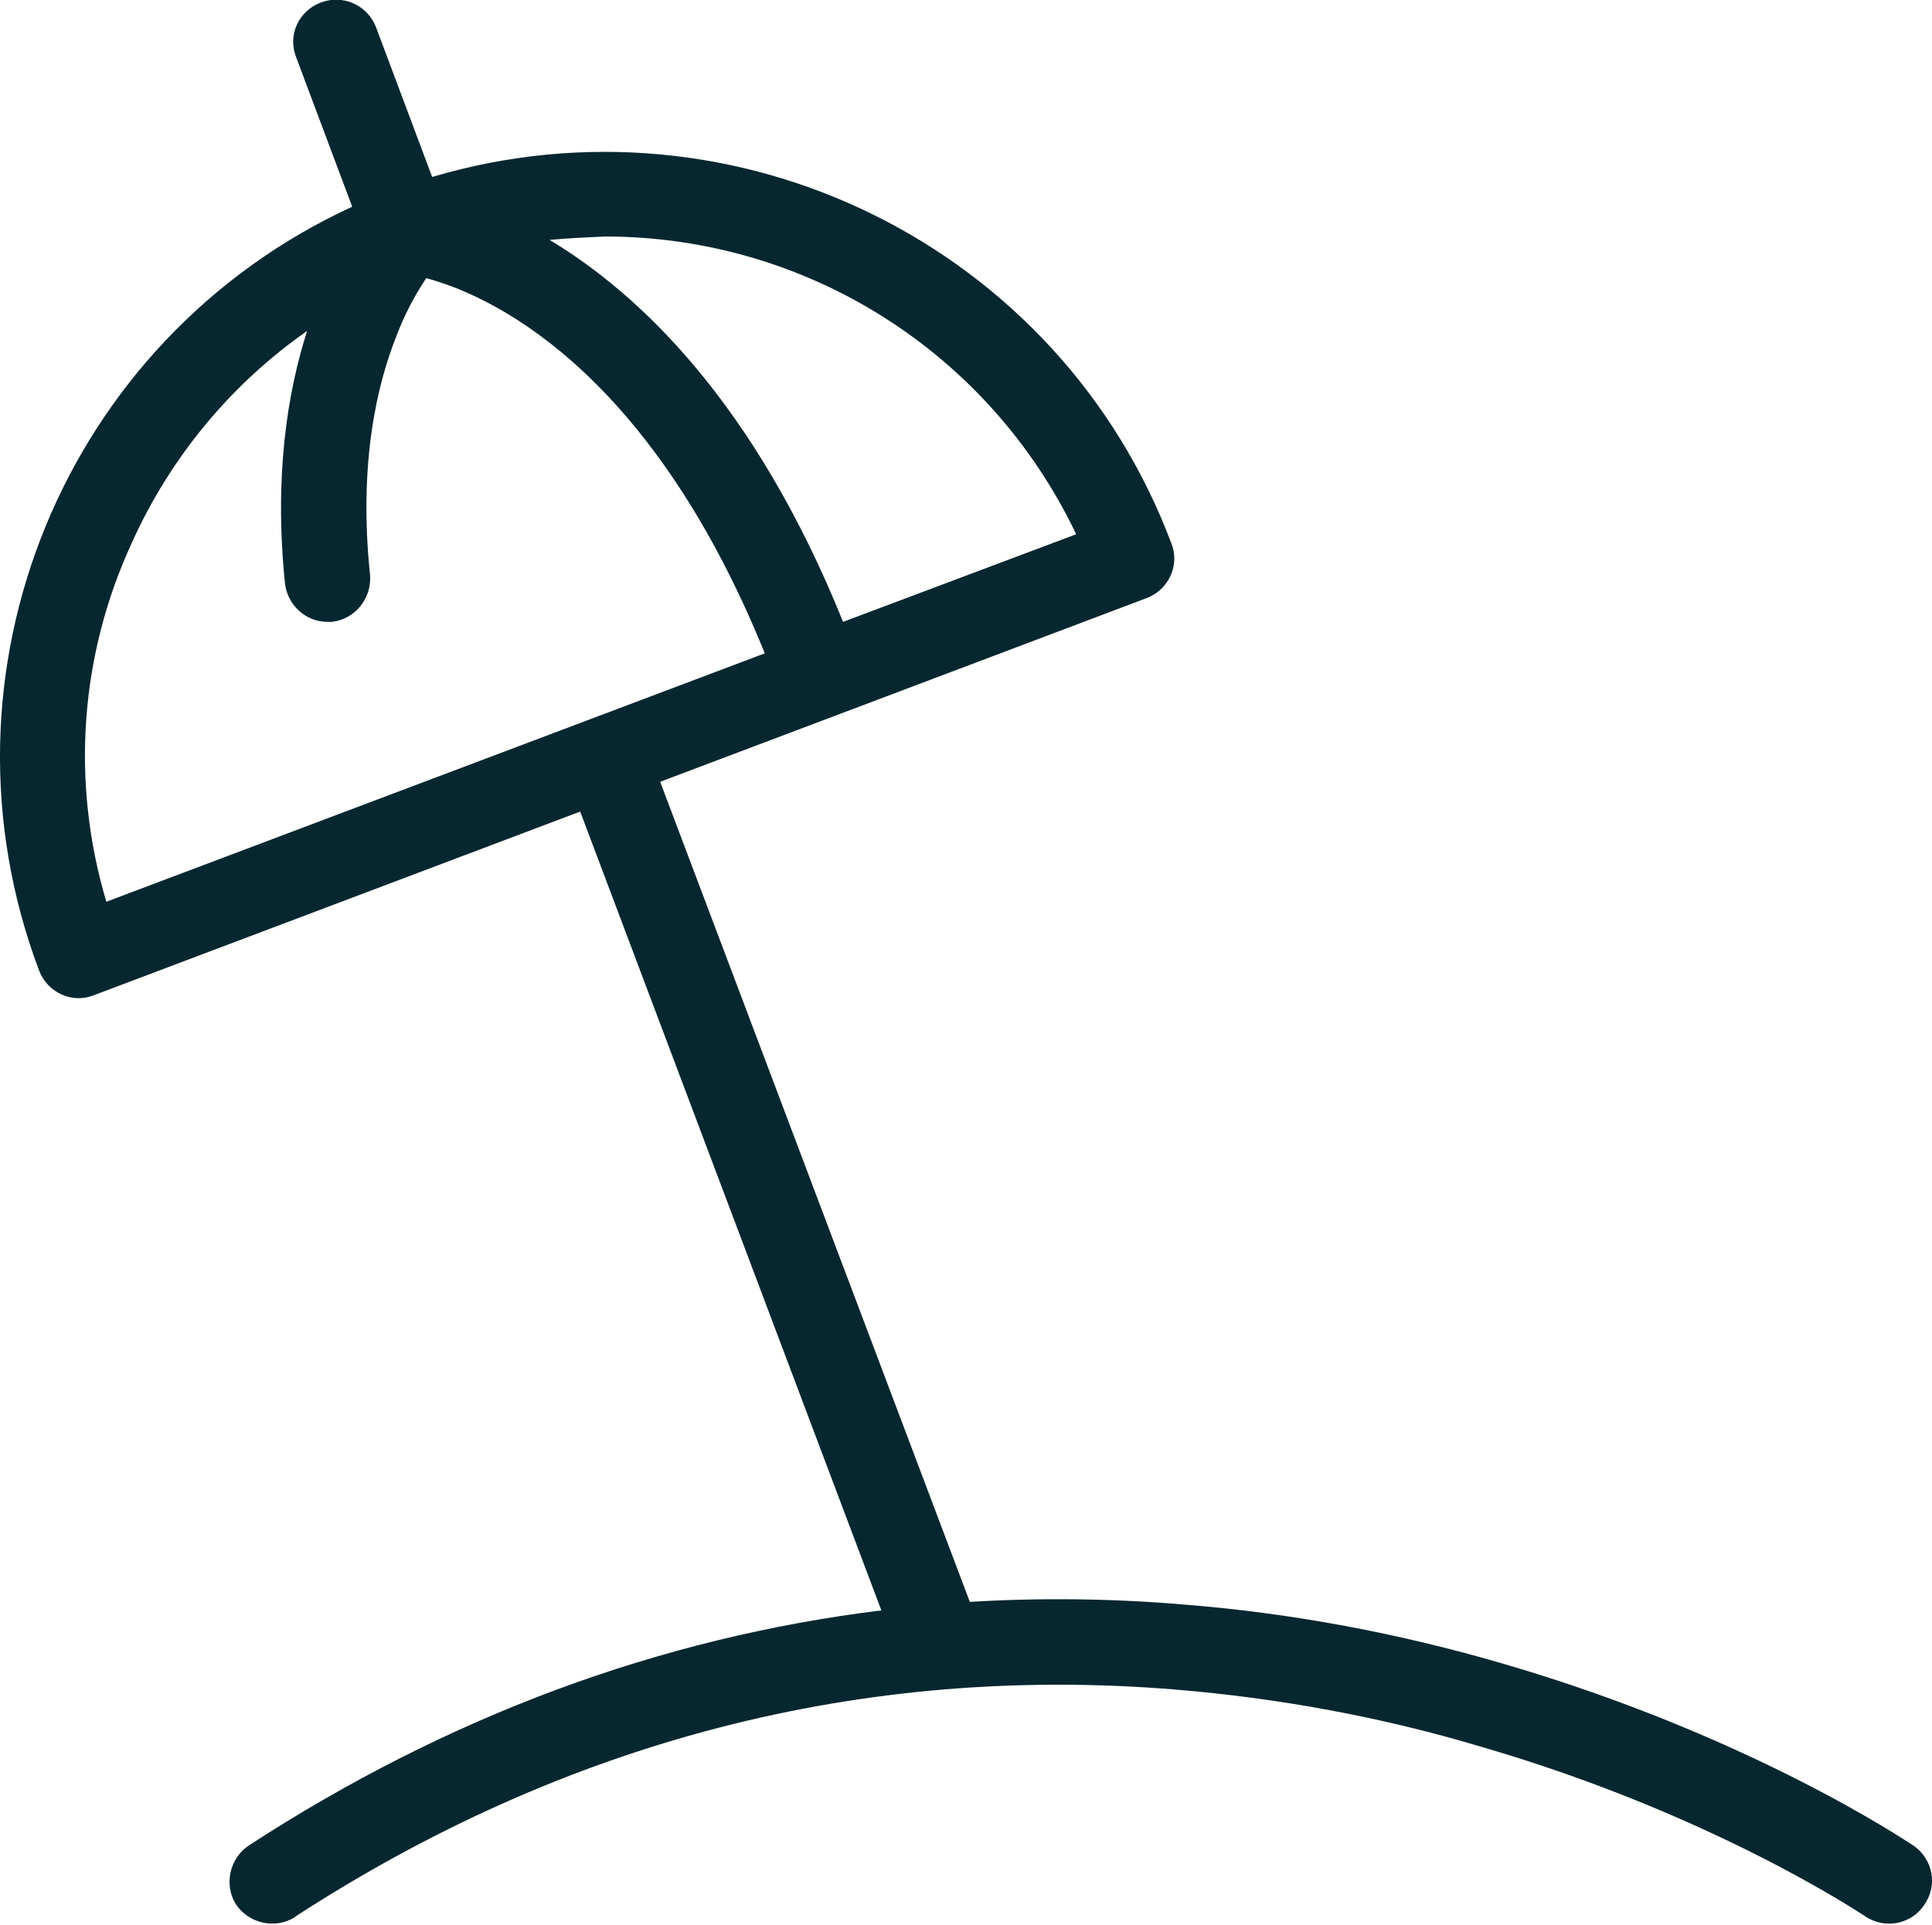
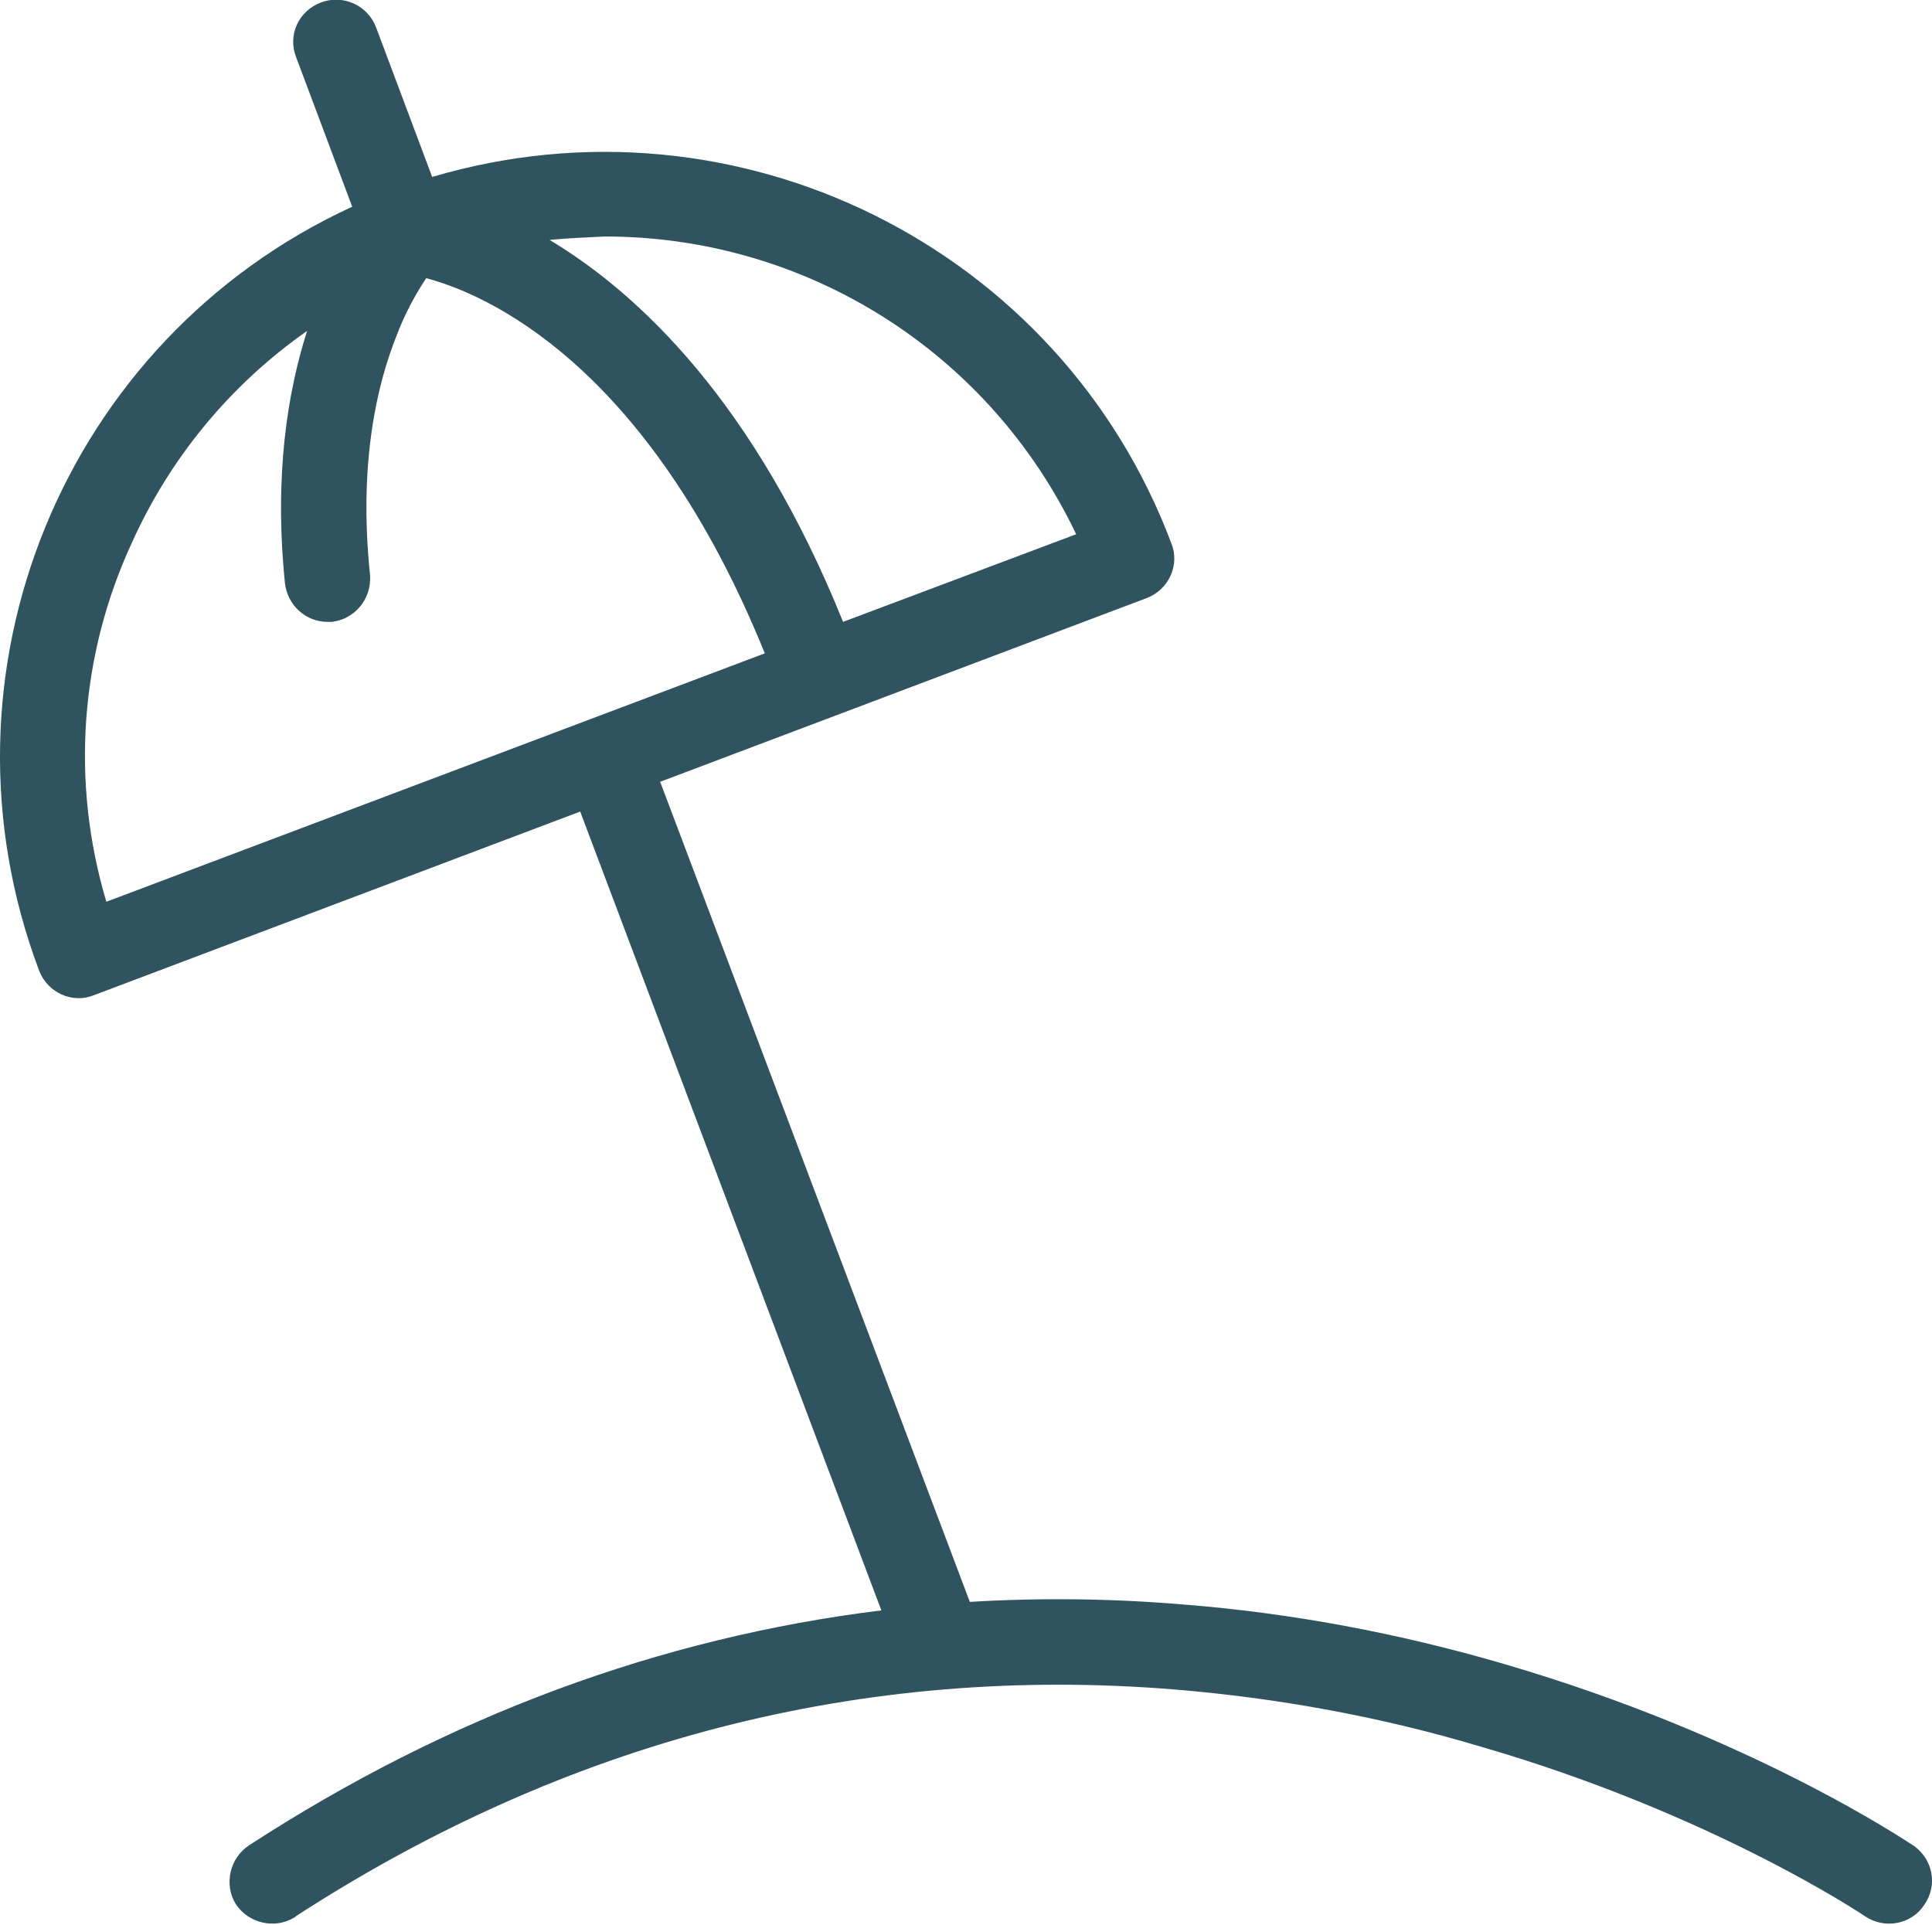
<svg xmlns="http://www.w3.org/2000/svg" viewBox="0 0 227.1 226.2">
-   <path fill="#072730" d="M225 217c-.8-.5-19.1-12.9-48.2-21.4-12.3-3.6-25-6-37.8-7-8.3-.7-16.7-.8-25-.3L77.6 91.9l57.2-21.6c2.6-1 3.9-3.9 2.9-6.4C124.6 29 86.6 10.2 50.8 20.8L44.2 3.2C43.2.6 40.3-.7 37.7.3s-3.9 3.8-2.9 6.4l6.6 17.6C7.5 39.9-8.6 79.1 4.6 114.1c1 2.6 3.9 3.9 6.4 2.9l57.2-21.6 35.4 93.9c-26 3.2-50.9 12.4-74.3 27.6-2.3 1.5-3 4.6-1.6 6.9 1.5 2.3 4.6 3 6.9 1.6 0 0 .1 0 .1-.1 31.9-20.7 66.7-29.7 103.4-26.7 12.1 1 24.2 3.2 35.9 6.7 27.3 7.9 45 19.8 45.3 20 2.3 1.5 5.4.9 6.9-1.4 1.6-2.3 1-5.3-1.2-6.9zM71.1 27.8c23.7 0 45.2 13.6 55.4 35L99.1 73.1c-10.4-25.8-24-38.6-34.5-44.9 2.2-.2 4.3-.3 6.5-.4zm-55.6 36c4.5-10 11.6-18.6 20.6-24.9-2.3 7.2-3.9 17-2.6 29.7.3 2.5 2.4 4.5 5 4.5h.5c2.7-.3 4.7-2.7 4.5-5.5-1.4-13.3.9-22.6 3.1-28.1.9-2.4 2.1-4.7 3.5-6.8 6.8 1.8 25.9 9.8 39.8 44.1L12.5 106c-4.2-14.1-3.1-29 3-42.2z" />
+   <path fill="#30545f" d="M225 217c-.8-.5-19.1-12.9-48.2-21.4-12.3-3.6-25-6-37.8-7-8.3-.7-16.7-.8-25-.3L77.6 91.9l57.2-21.6c2.6-1 3.9-3.9 2.9-6.4C124.6 29 86.6 10.2 50.8 20.8L44.2 3.2C43.2.6 40.3-.7 37.7.3s-3.9 3.8-2.9 6.4l6.6 17.6C7.5 39.9-8.6 79.1 4.6 114.1c1 2.6 3.9 3.9 6.4 2.9l57.2-21.6 35.4 93.9c-26 3.2-50.9 12.4-74.3 27.6-2.3 1.5-3 4.6-1.6 6.9 1.5 2.3 4.6 3 6.9 1.6 0 0 .1 0 .1-.1 31.9-20.7 66.7-29.7 103.4-26.7 12.1 1 24.2 3.2 35.9 6.7 27.3 7.9 45 19.8 45.3 20 2.3 1.5 5.4.9 6.9-1.4 1.6-2.3 1-5.3-1.2-6.9zM71.1 27.8c23.7 0 45.2 13.6 55.4 35L99.1 73.1c-10.4-25.8-24-38.6-34.5-44.9 2.2-.2 4.3-.3 6.5-.4zm-55.6 36c4.5-10 11.6-18.6 20.6-24.9-2.3 7.2-3.9 17-2.6 29.7.3 2.5 2.4 4.5 5 4.5h.5c2.7-.3 4.7-2.7 4.5-5.5-1.4-13.3.9-22.6 3.1-28.1.9-2.4 2.1-4.7 3.5-6.8 6.8 1.8 25.9 9.8 39.8 44.1L12.5 106c-4.2-14.1-3.1-29 3-42.2z" />
</svg>
